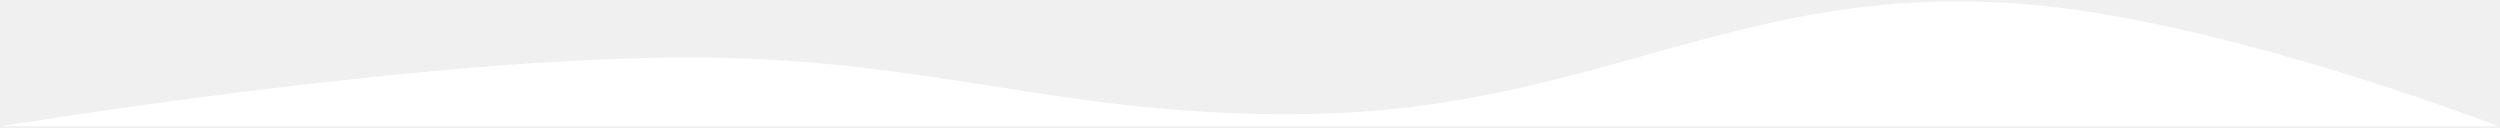
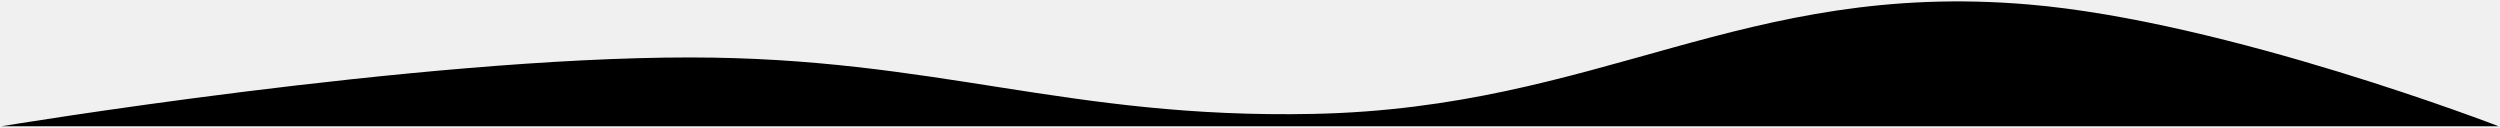
- <svg xmlns="http://www.w3.org/2000/svg" width="1001" height="51" viewBox="0 0 1001 51" fill="none">
-   <path d="M276.335 23.001C167.075 22.953 0.5 50.566 0.5 50.566H1000.5C1000.5 50.566 891.737 8.513 812.228 1.785C697.762 -7.902 641.186 43.289 525.612 45.611C427.173 47.588 374.831 23.044 276.335 23.001Z" fill="white" />
+ <svg xmlns="http://www.w3.org/2000/svg" className="w-full h-auto text-muted/30" width="1001" height="51" viewBox="0 0 1001 51" fill="none">
+   <path d="M276.335 23.001C167.075 22.953 0.5 50.566 0.5 50.566H1000.5C1000.5 50.566 891.737 8.513 812.228 1.785C697.762 -7.902 641.186 43.289 525.612 45.611C427.173 47.588 374.831 23.044 276.335 23.001Z" fill="currentColor" fillOpacity="1" />
</svg>
